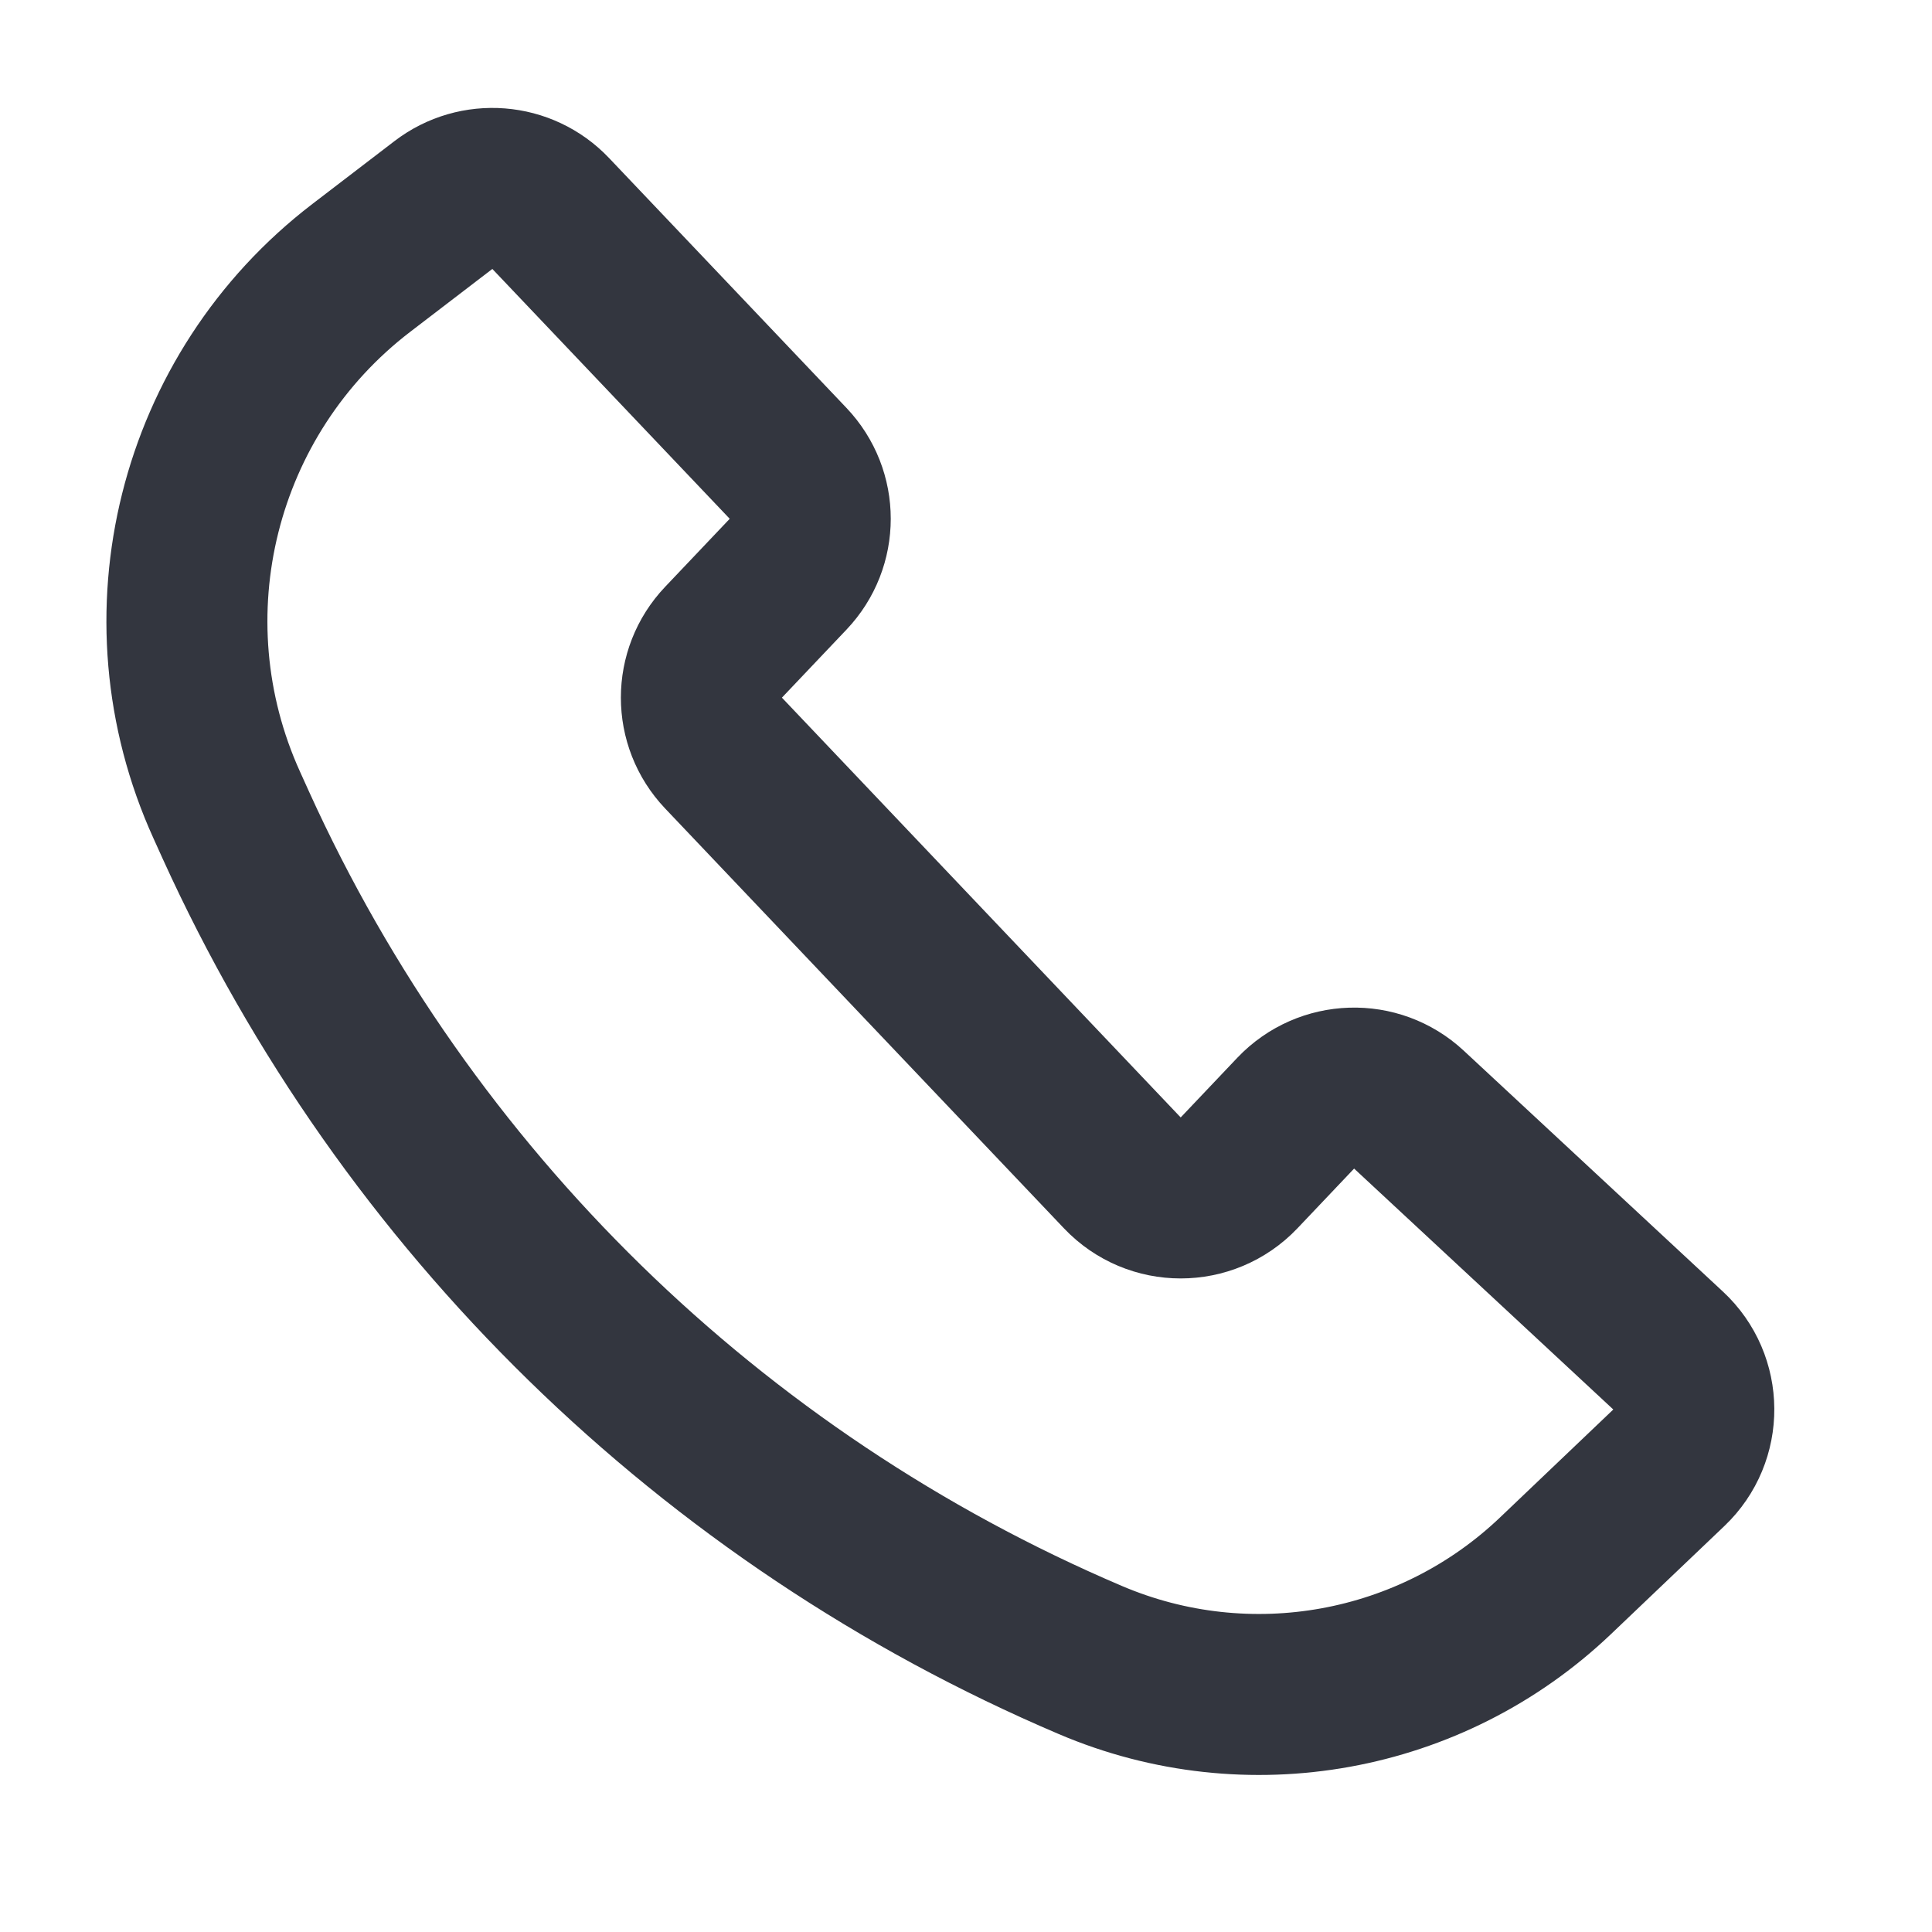
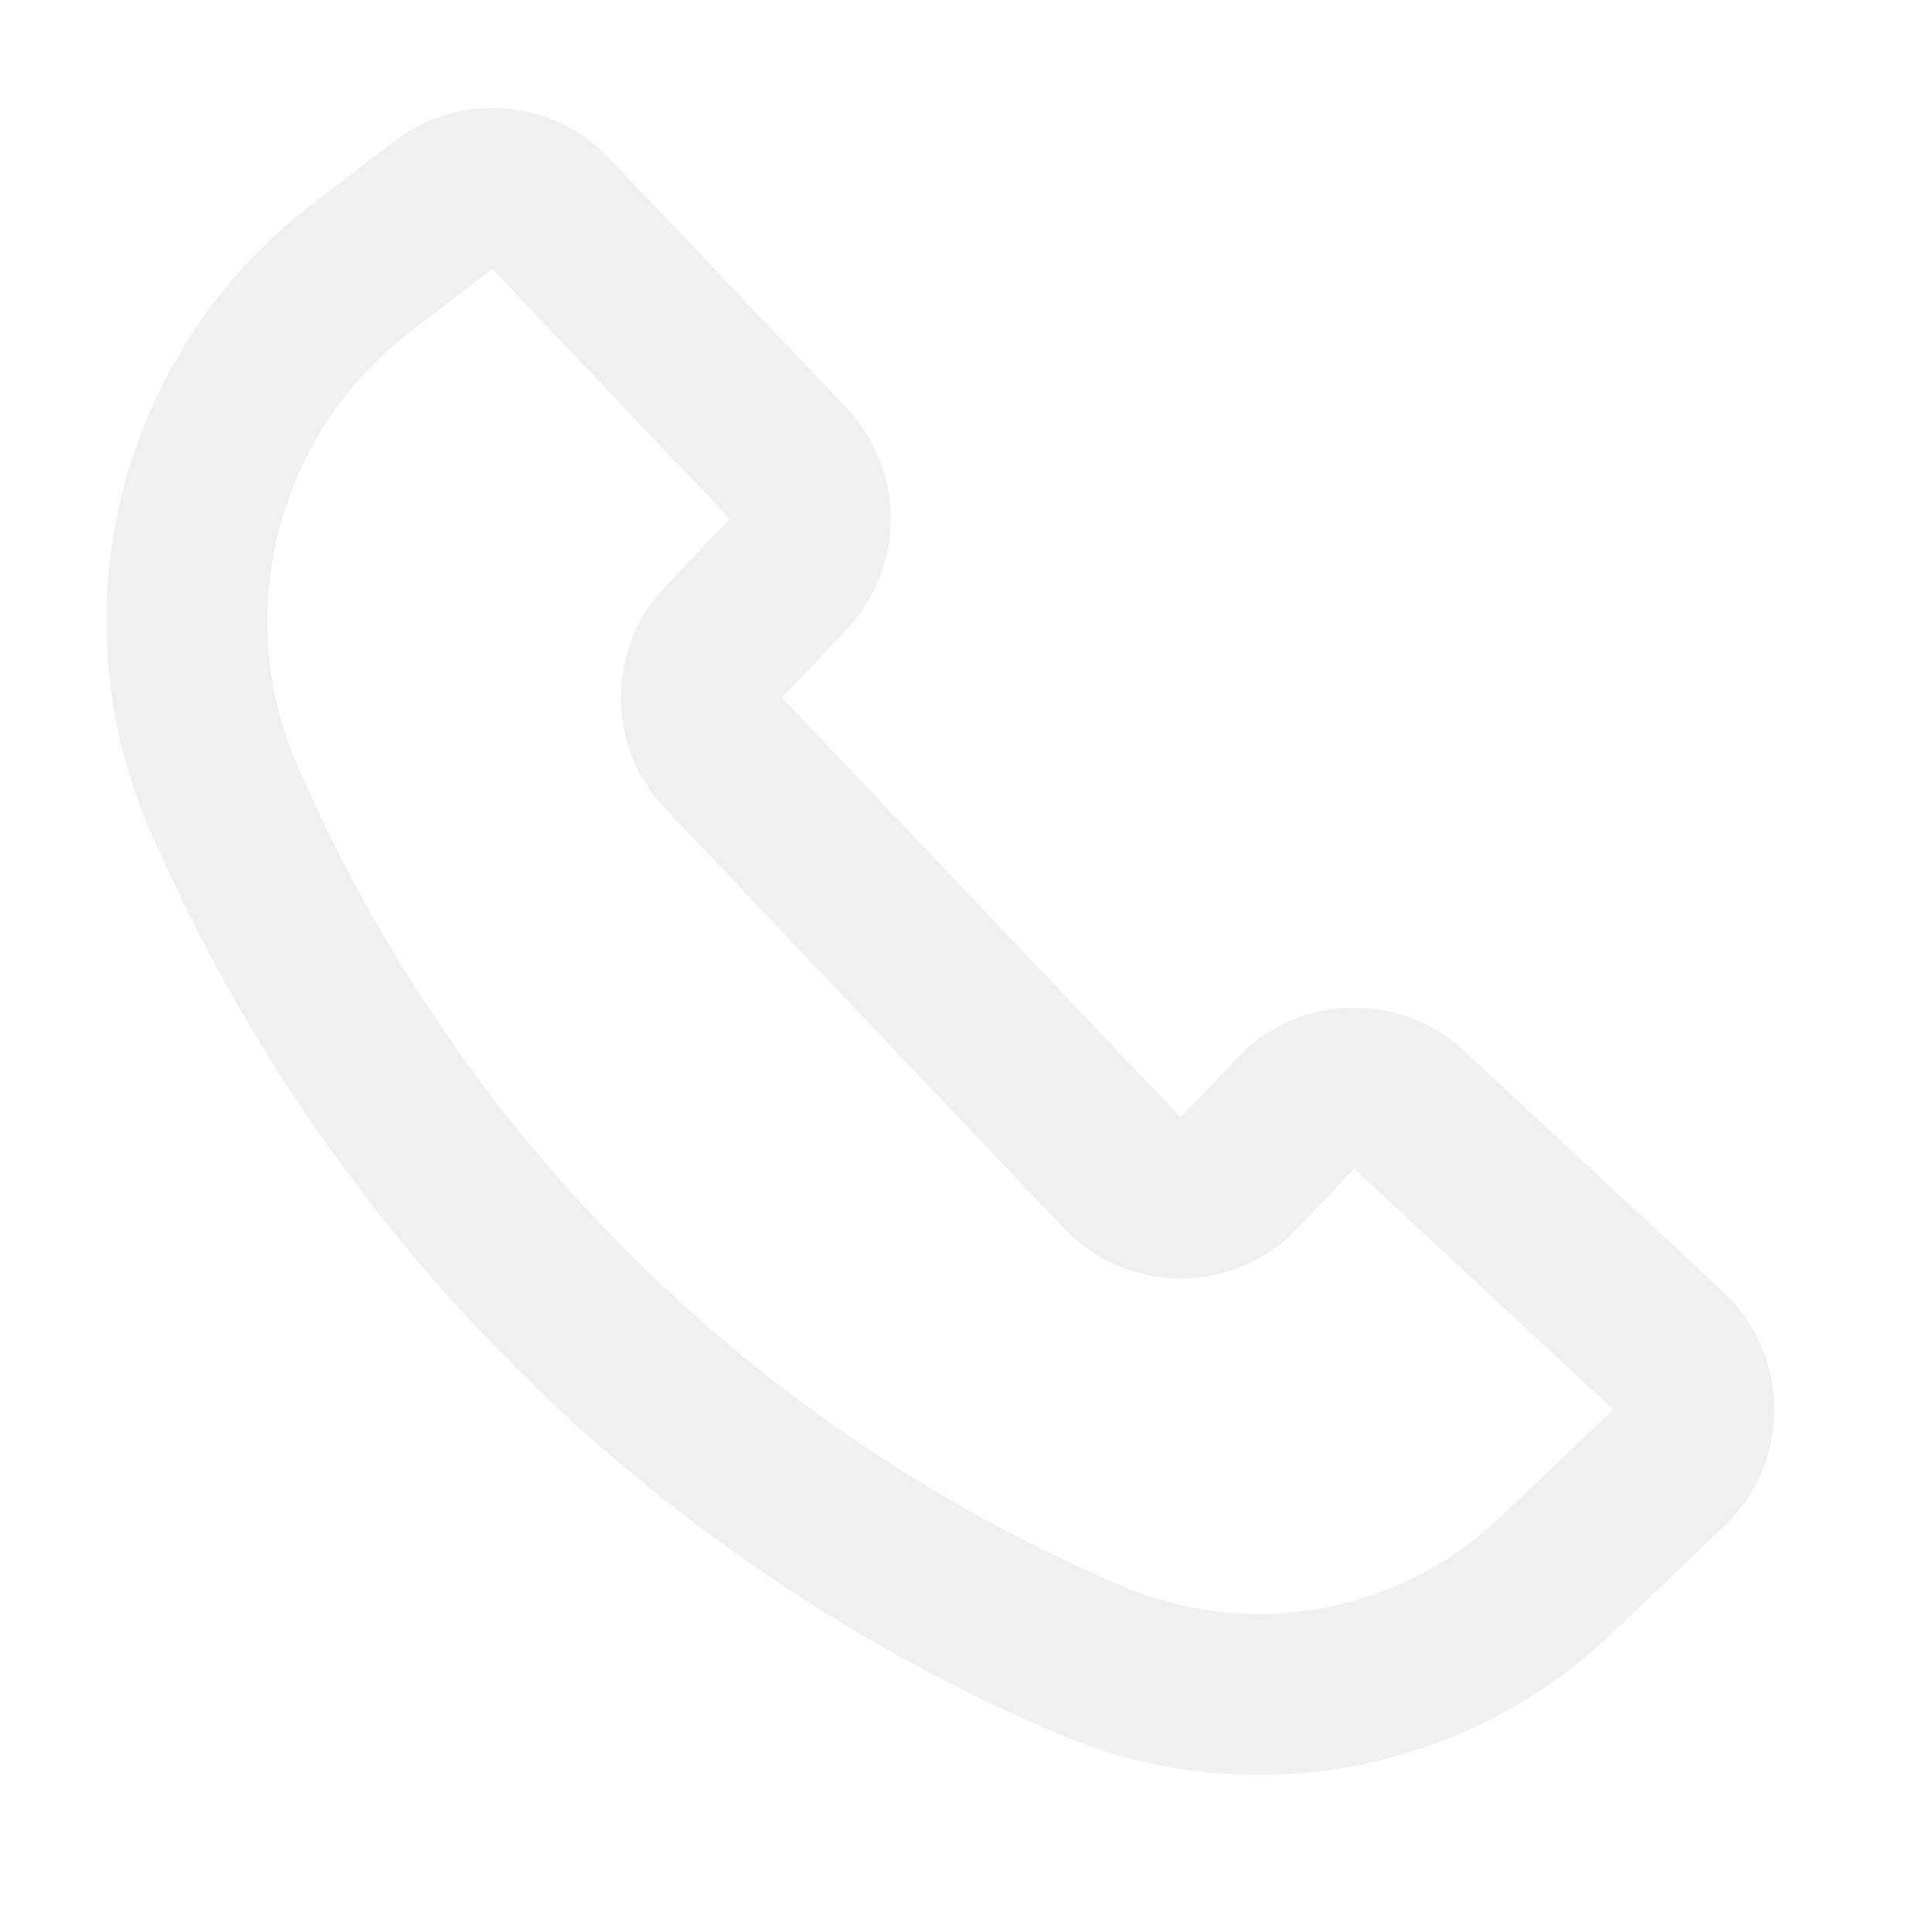
<svg xmlns="http://www.w3.org/2000/svg" width="24" height="24" viewBox="0 0 24 24" fill="none">
-   <path d="M4.488 3.328L5.508 2.547C5.914 2.236 6.489 2.281 6.841 2.652L9.79 5.756C10.157 6.142 10.157 6.747 9.79 7.133L8.988 7.978C8.621 8.364 8.621 8.969 8.988 9.355L11.5 12L13.942 14.57C14.336 14.985 14.997 14.985 15.392 14.57L16.096 13.828C16.474 13.431 17.101 13.411 17.502 13.784L20.722 16.777C21.144 17.169 21.148 17.836 20.731 18.233L19.323 19.575C17.778 21.047 15.506 21.458 13.544 20.621C8.834 18.614 5.048 14.914 2.931 10.253L2.817 10.001C1.753 7.659 2.446 4.892 4.488 3.328Z" stroke="#33363F" stroke-width="2" />
+   <path d="M4.488 3.328L5.508 2.547C5.914 2.236 6.489 2.281 6.841 2.652L9.79 5.756C10.157 6.142 10.157 6.747 9.79 7.133L8.988 7.978C8.621 8.364 8.621 8.969 8.988 9.355L11.5 12L13.942 14.57C14.336 14.985 14.997 14.985 15.392 14.57L16.096 13.828C16.474 13.431 17.101 13.411 17.502 13.784L20.722 16.777C21.144 17.169 21.148 17.836 20.731 18.233L19.323 19.575C17.778 21.047 15.506 21.458 13.544 20.621C8.834 18.614 5.048 14.914 2.931 10.253L2.817 10.001C1.753 7.659 2.446 4.892 4.488 3.328Z" stroke="#f0f0f0" stroke-width="2" />
</svg>
